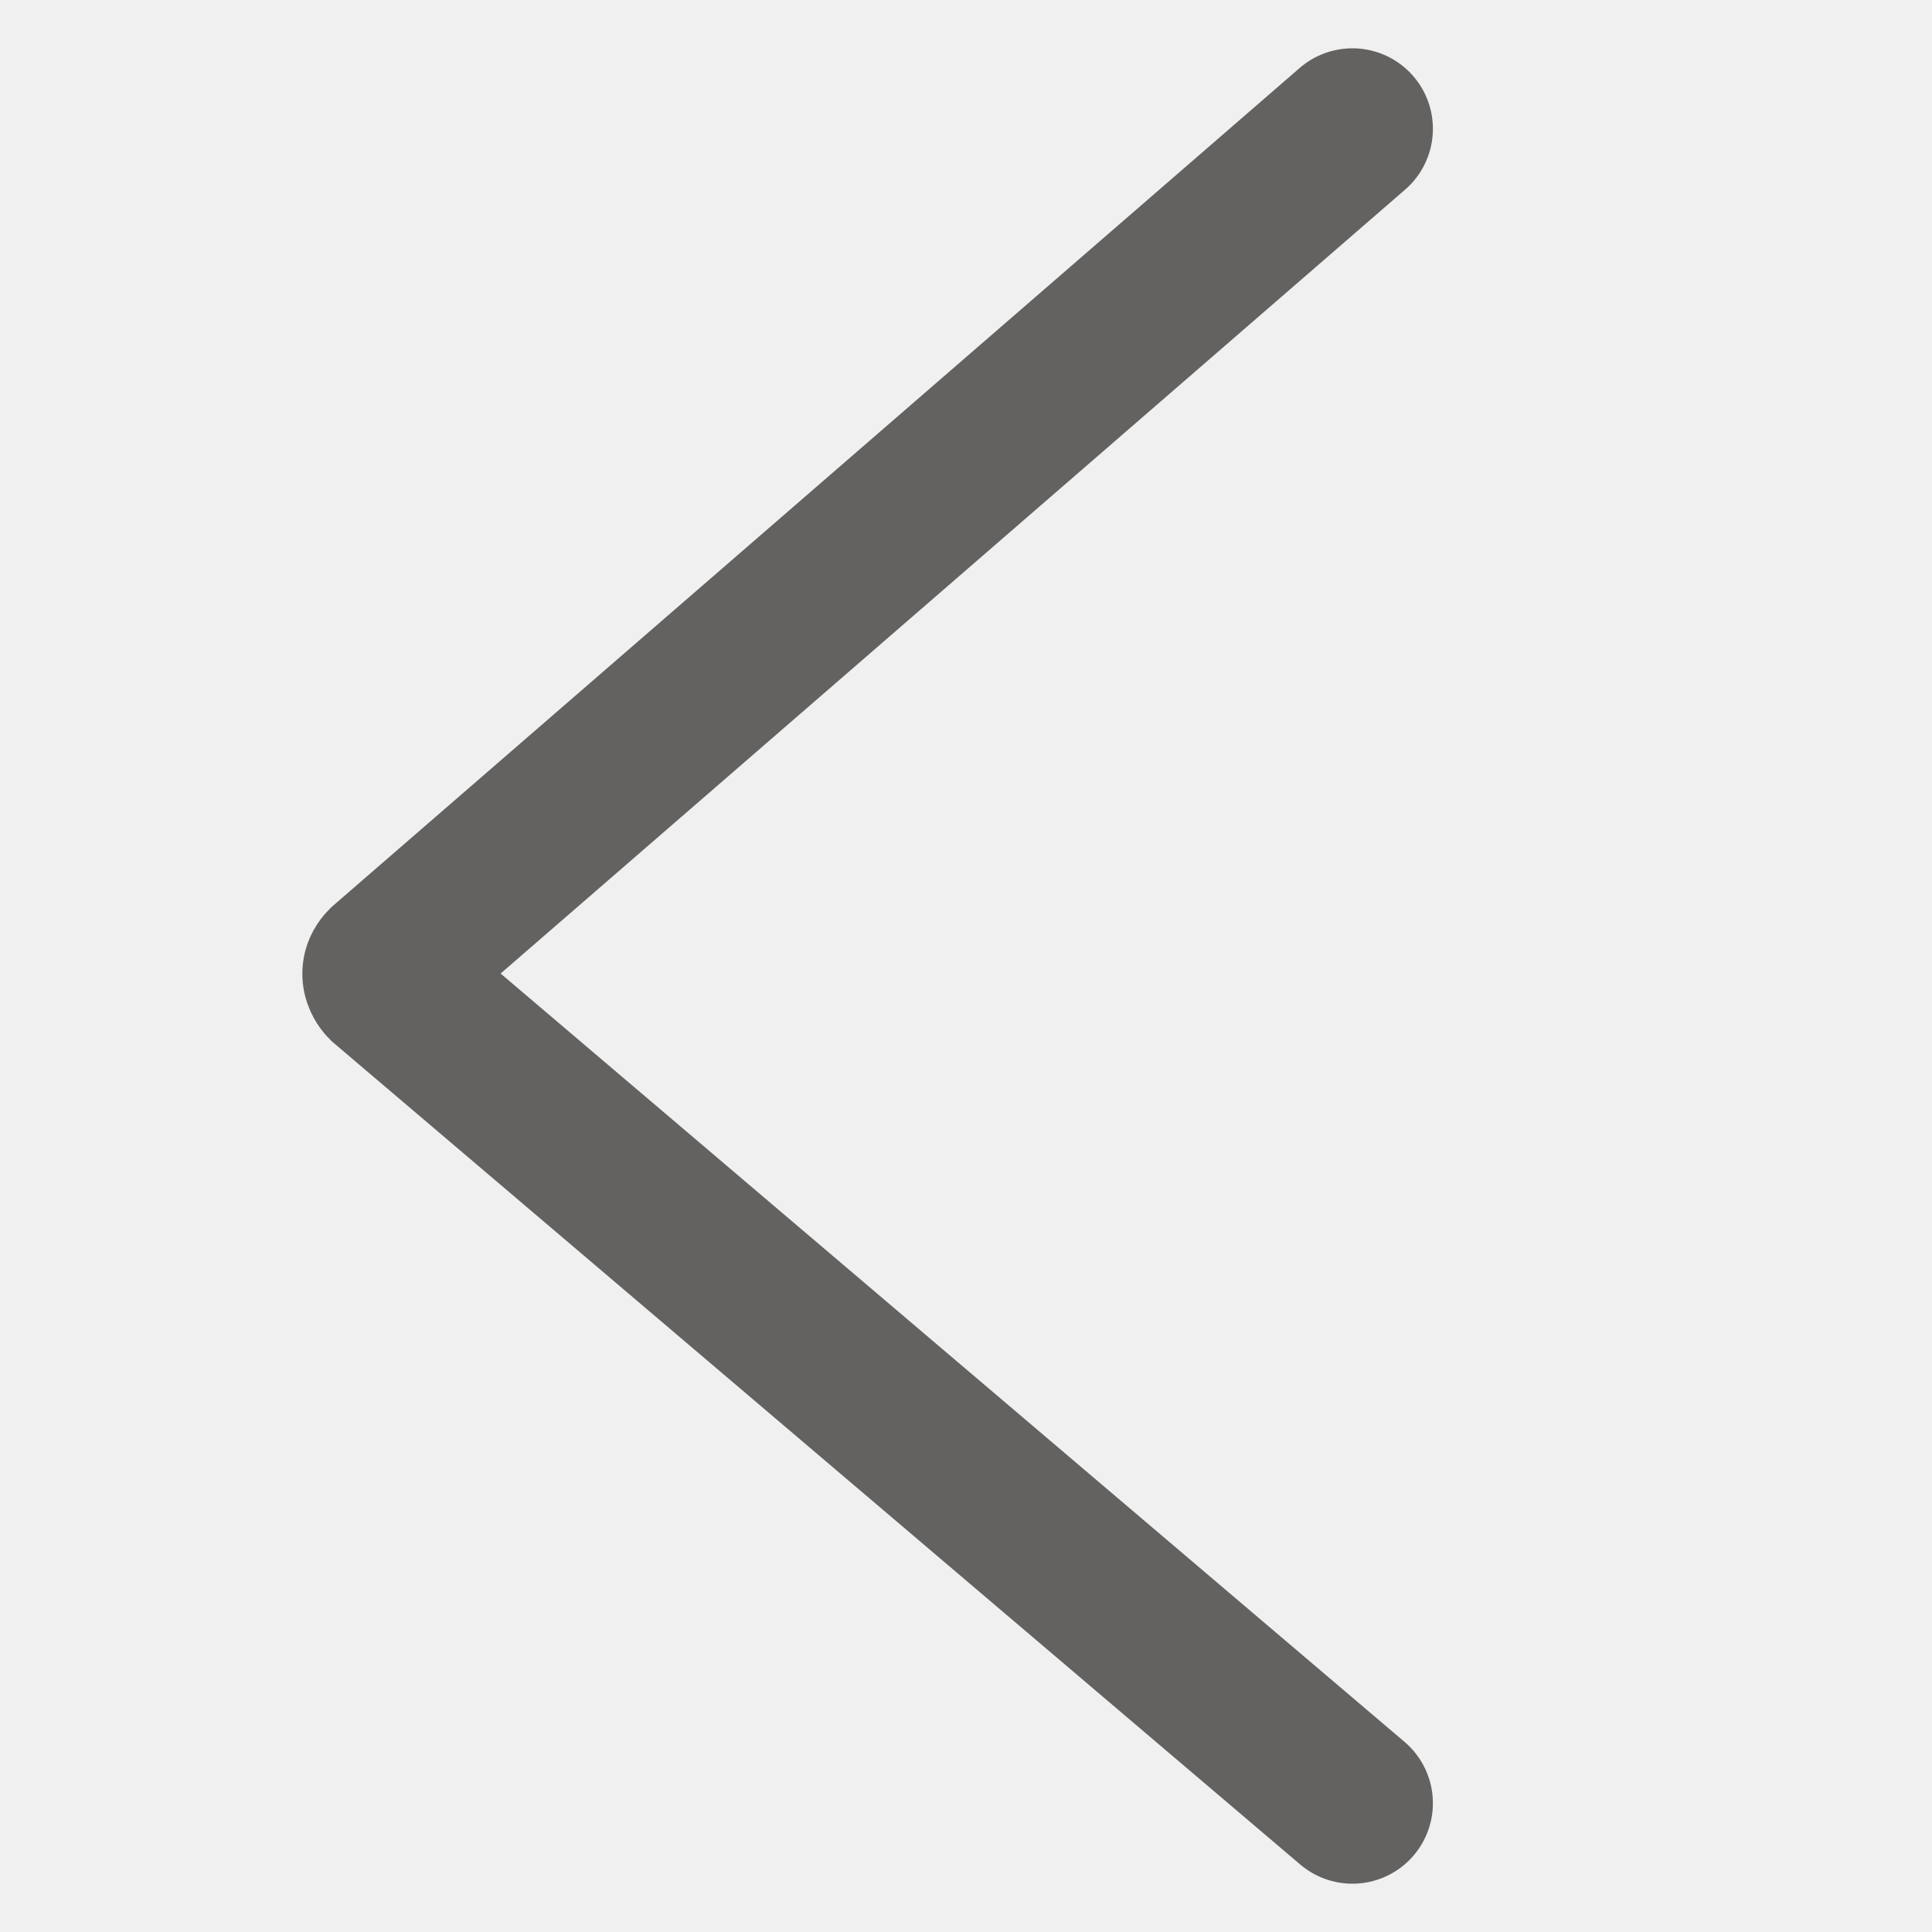
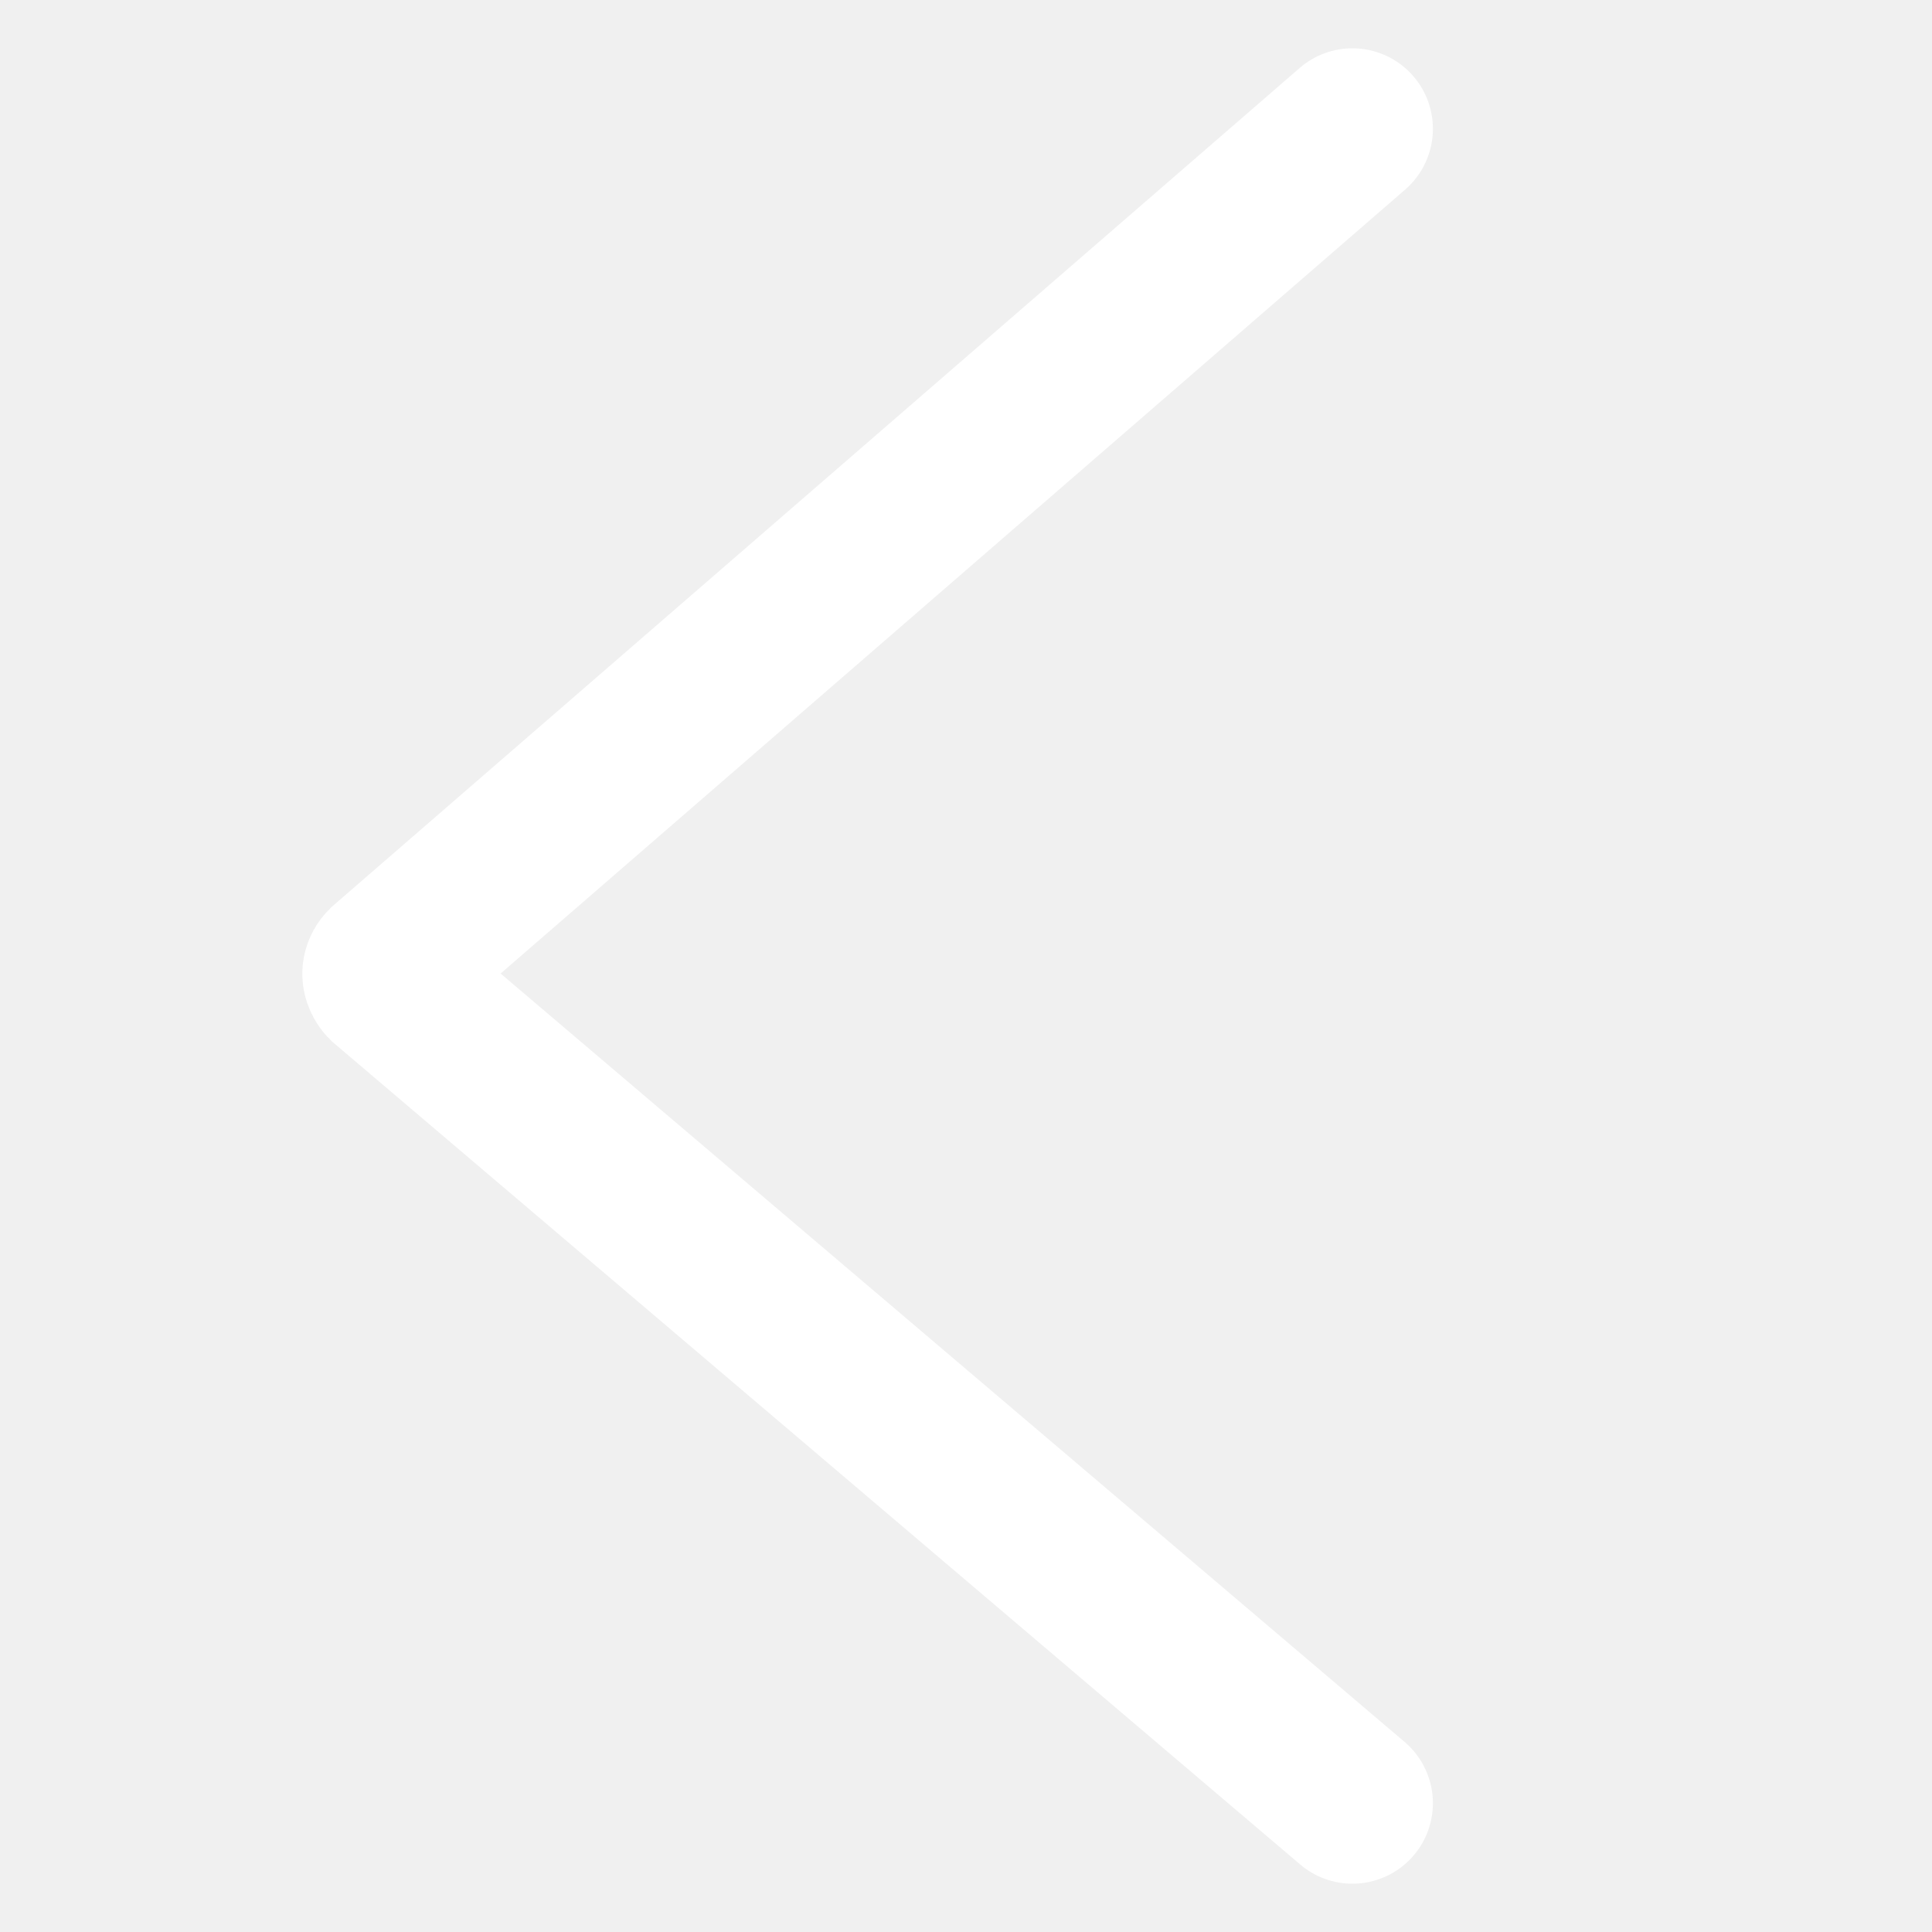
<svg xmlns="http://www.w3.org/2000/svg" viewBox="0 0 24 24">
-   <path d="M15.8,21.4L3.8,11.2c0,0,0,0,0,0c0,0-0.1-0.1,0-0.2c0,0,0,0,0,0L15.8,0.6" fill="none" stroke="#646260" stroke-width="2" stroke-linecap="round" transform="translate(1 1)" />
+   <path d="M15.8,21.4L3.8,11.2c0,0,0,0,0,0c0,0-0.1-0.1,0-0.2c0,0,0,0,0,0L15.8,0.6" fill="none" stroke="white" stroke-width="2" stroke-linecap="round" transform="translate(1 1)" />
</svg>
